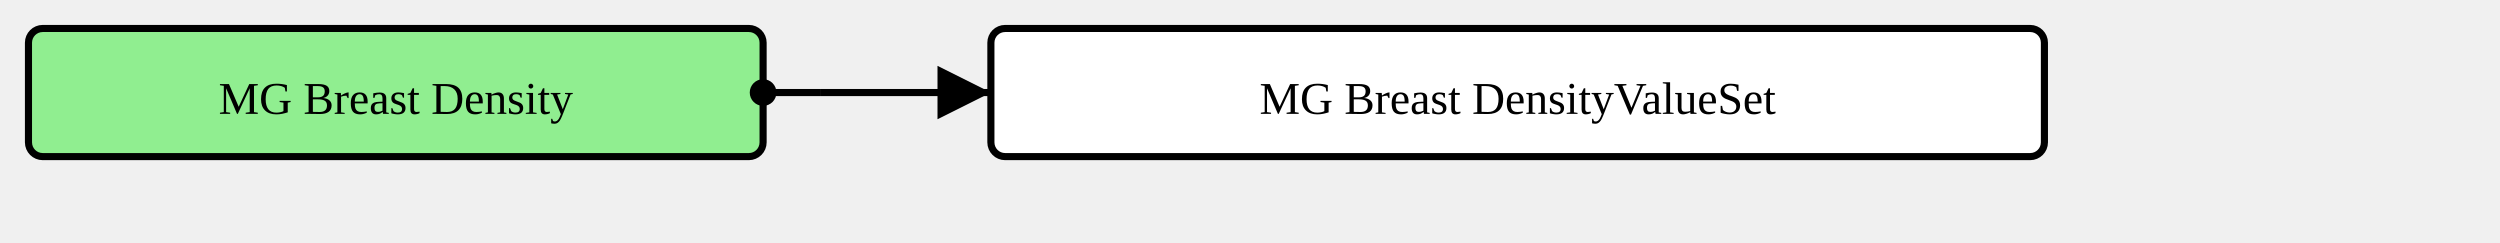
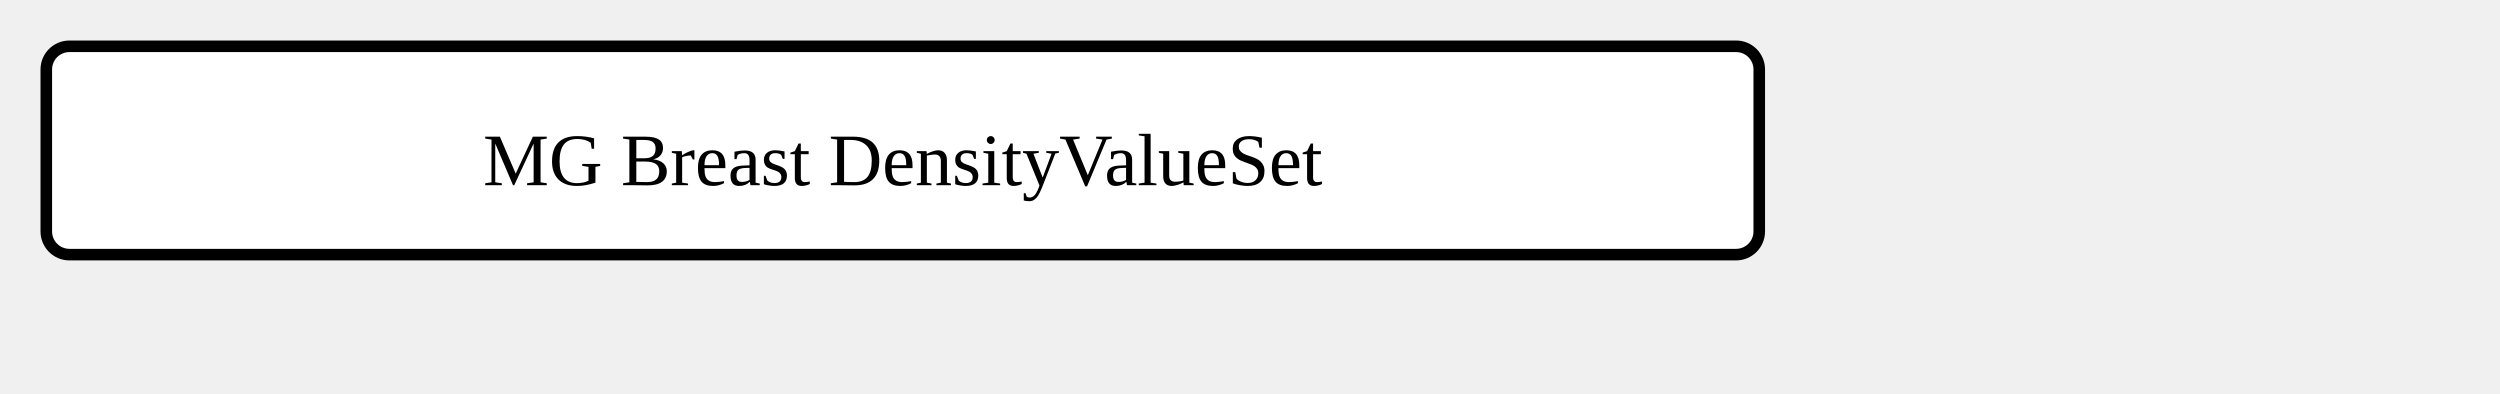
- <svg xmlns="http://www.w3.org/2000/svg" version="1.1" width="658.5" height="63.75">
+ <svg xmlns="http://www.w3.org/2000/svg" version="1.1" width="405" height="63.75">
  <defs>
    <marker id="arrowStart" markerWidth="3.75" markerHeight="3.75" markerUnits="px" refX="1.875" refY="1.875">
      <circle fill="Black" stroke-width="0" cx="1.875" cy="1.875" r="1.875" />
    </marker>
    <marker id="arrowEnd" markerWidth="7.5" markerHeight="7.5" markerUnits="px" refX="7.5" refY="3.75">
      <polygon fill="Black" stroke-width="0" points="0 0 7.5 3.75 0 7.5" />
    </marker>
  </defs>
  <g>
    <g transform="translate(7.5 7.5)">
-       <rect fill="LightGreen" stroke="Black" stroke-width="1.875" x="0" y="0" width="193.5" height="33.75" rx="3.75" ry="3.75" />
-       <a href="./StructureDefinition-MGBreastDensity.html" target="_top">
-         <text x="96.75" y="22.5" text-anchor="middle">MG Breast Density</text>
-       </a>
-     </g>
-     <line stroke="Black" stroke-width="1.875" marker-end="url(#arrowEnd)" x1="216" y1="24.375" x2="261" y2="24.375" />
-     <text x="219.75" y="20.625" text-anchor="left" />
-     <line stroke="Black" stroke-width="1.875" marker-start="url(#arrowStart)" x1="201" y1="24.375" x2="216" y2="24.375" />
-     <line stroke="Black" stroke-width="1.875" x1="216" y1="24.375" x2="216" y2="24.375" />
-   </g>
-   <g>
-     <g transform="translate(261 7.5)">
      <rect fill="White" stroke="Black" stroke-width="1.875" x="0" y="0" width="277.5" height="33.75" rx="3.75" ry="3.75" />
      <text x="138.75" y="22.5" text-anchor="middle">MG Breast DensityValueSet</text>
    </g>
  </g>
</svg>
